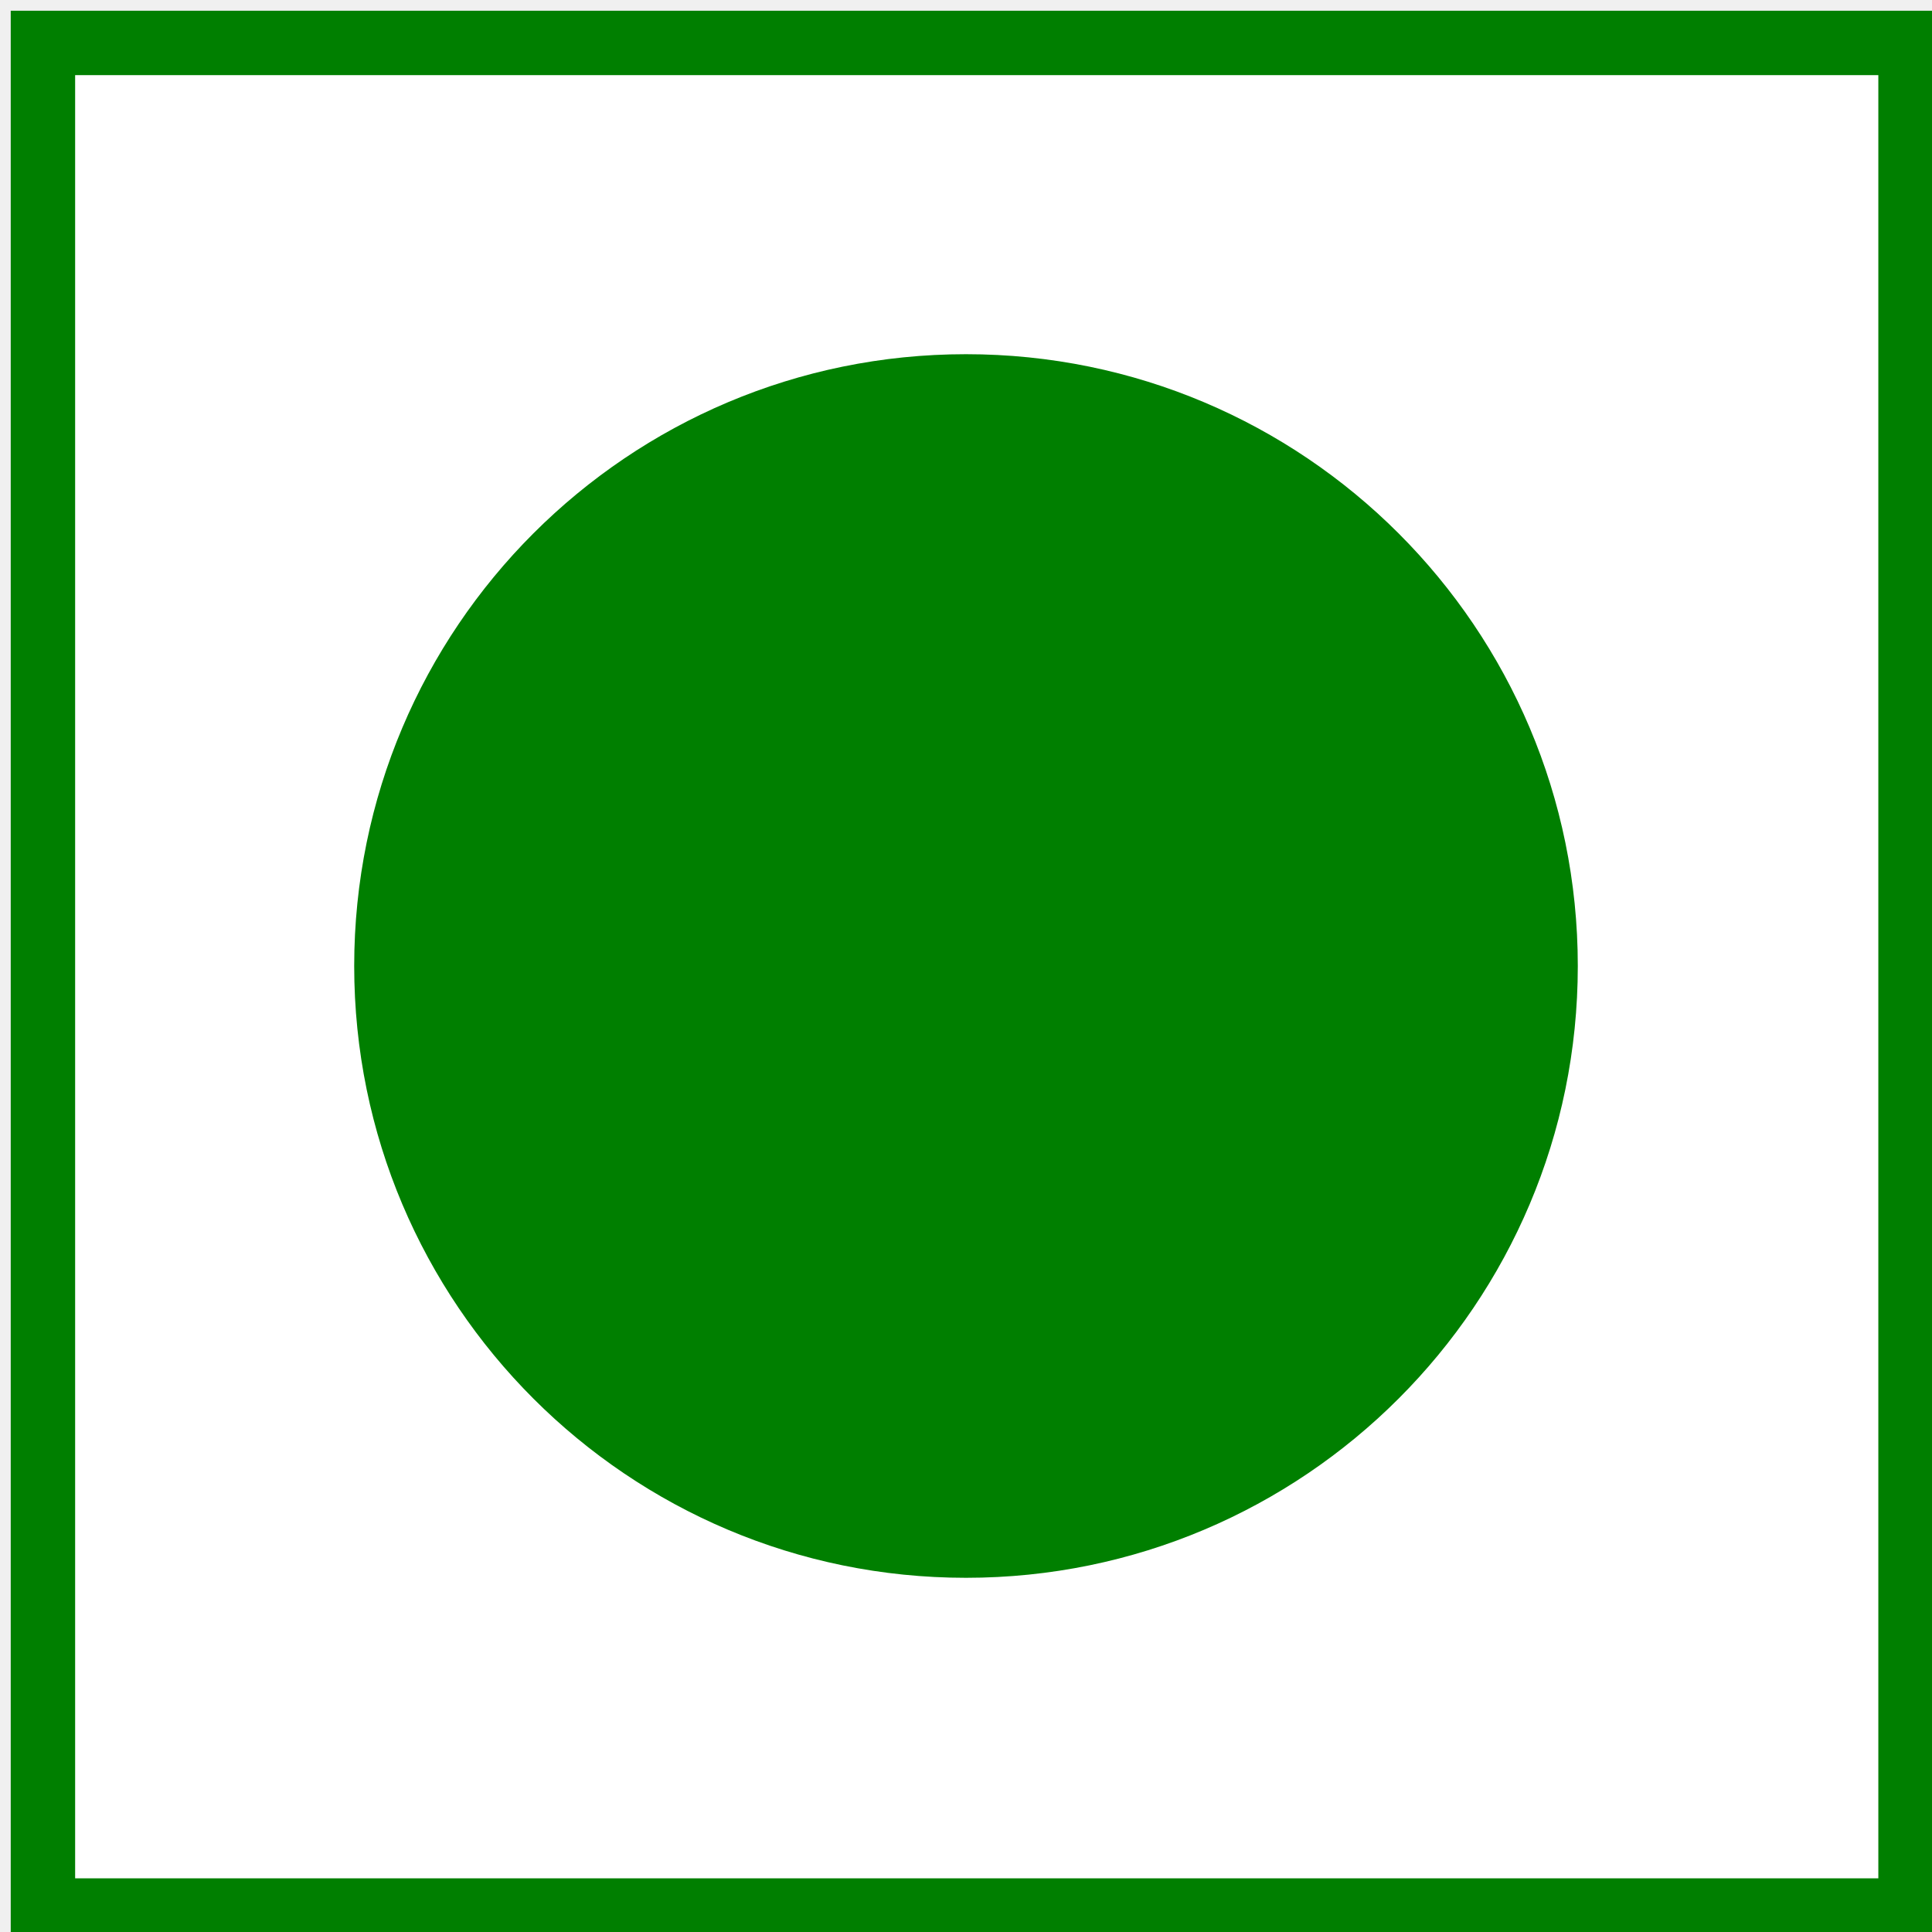
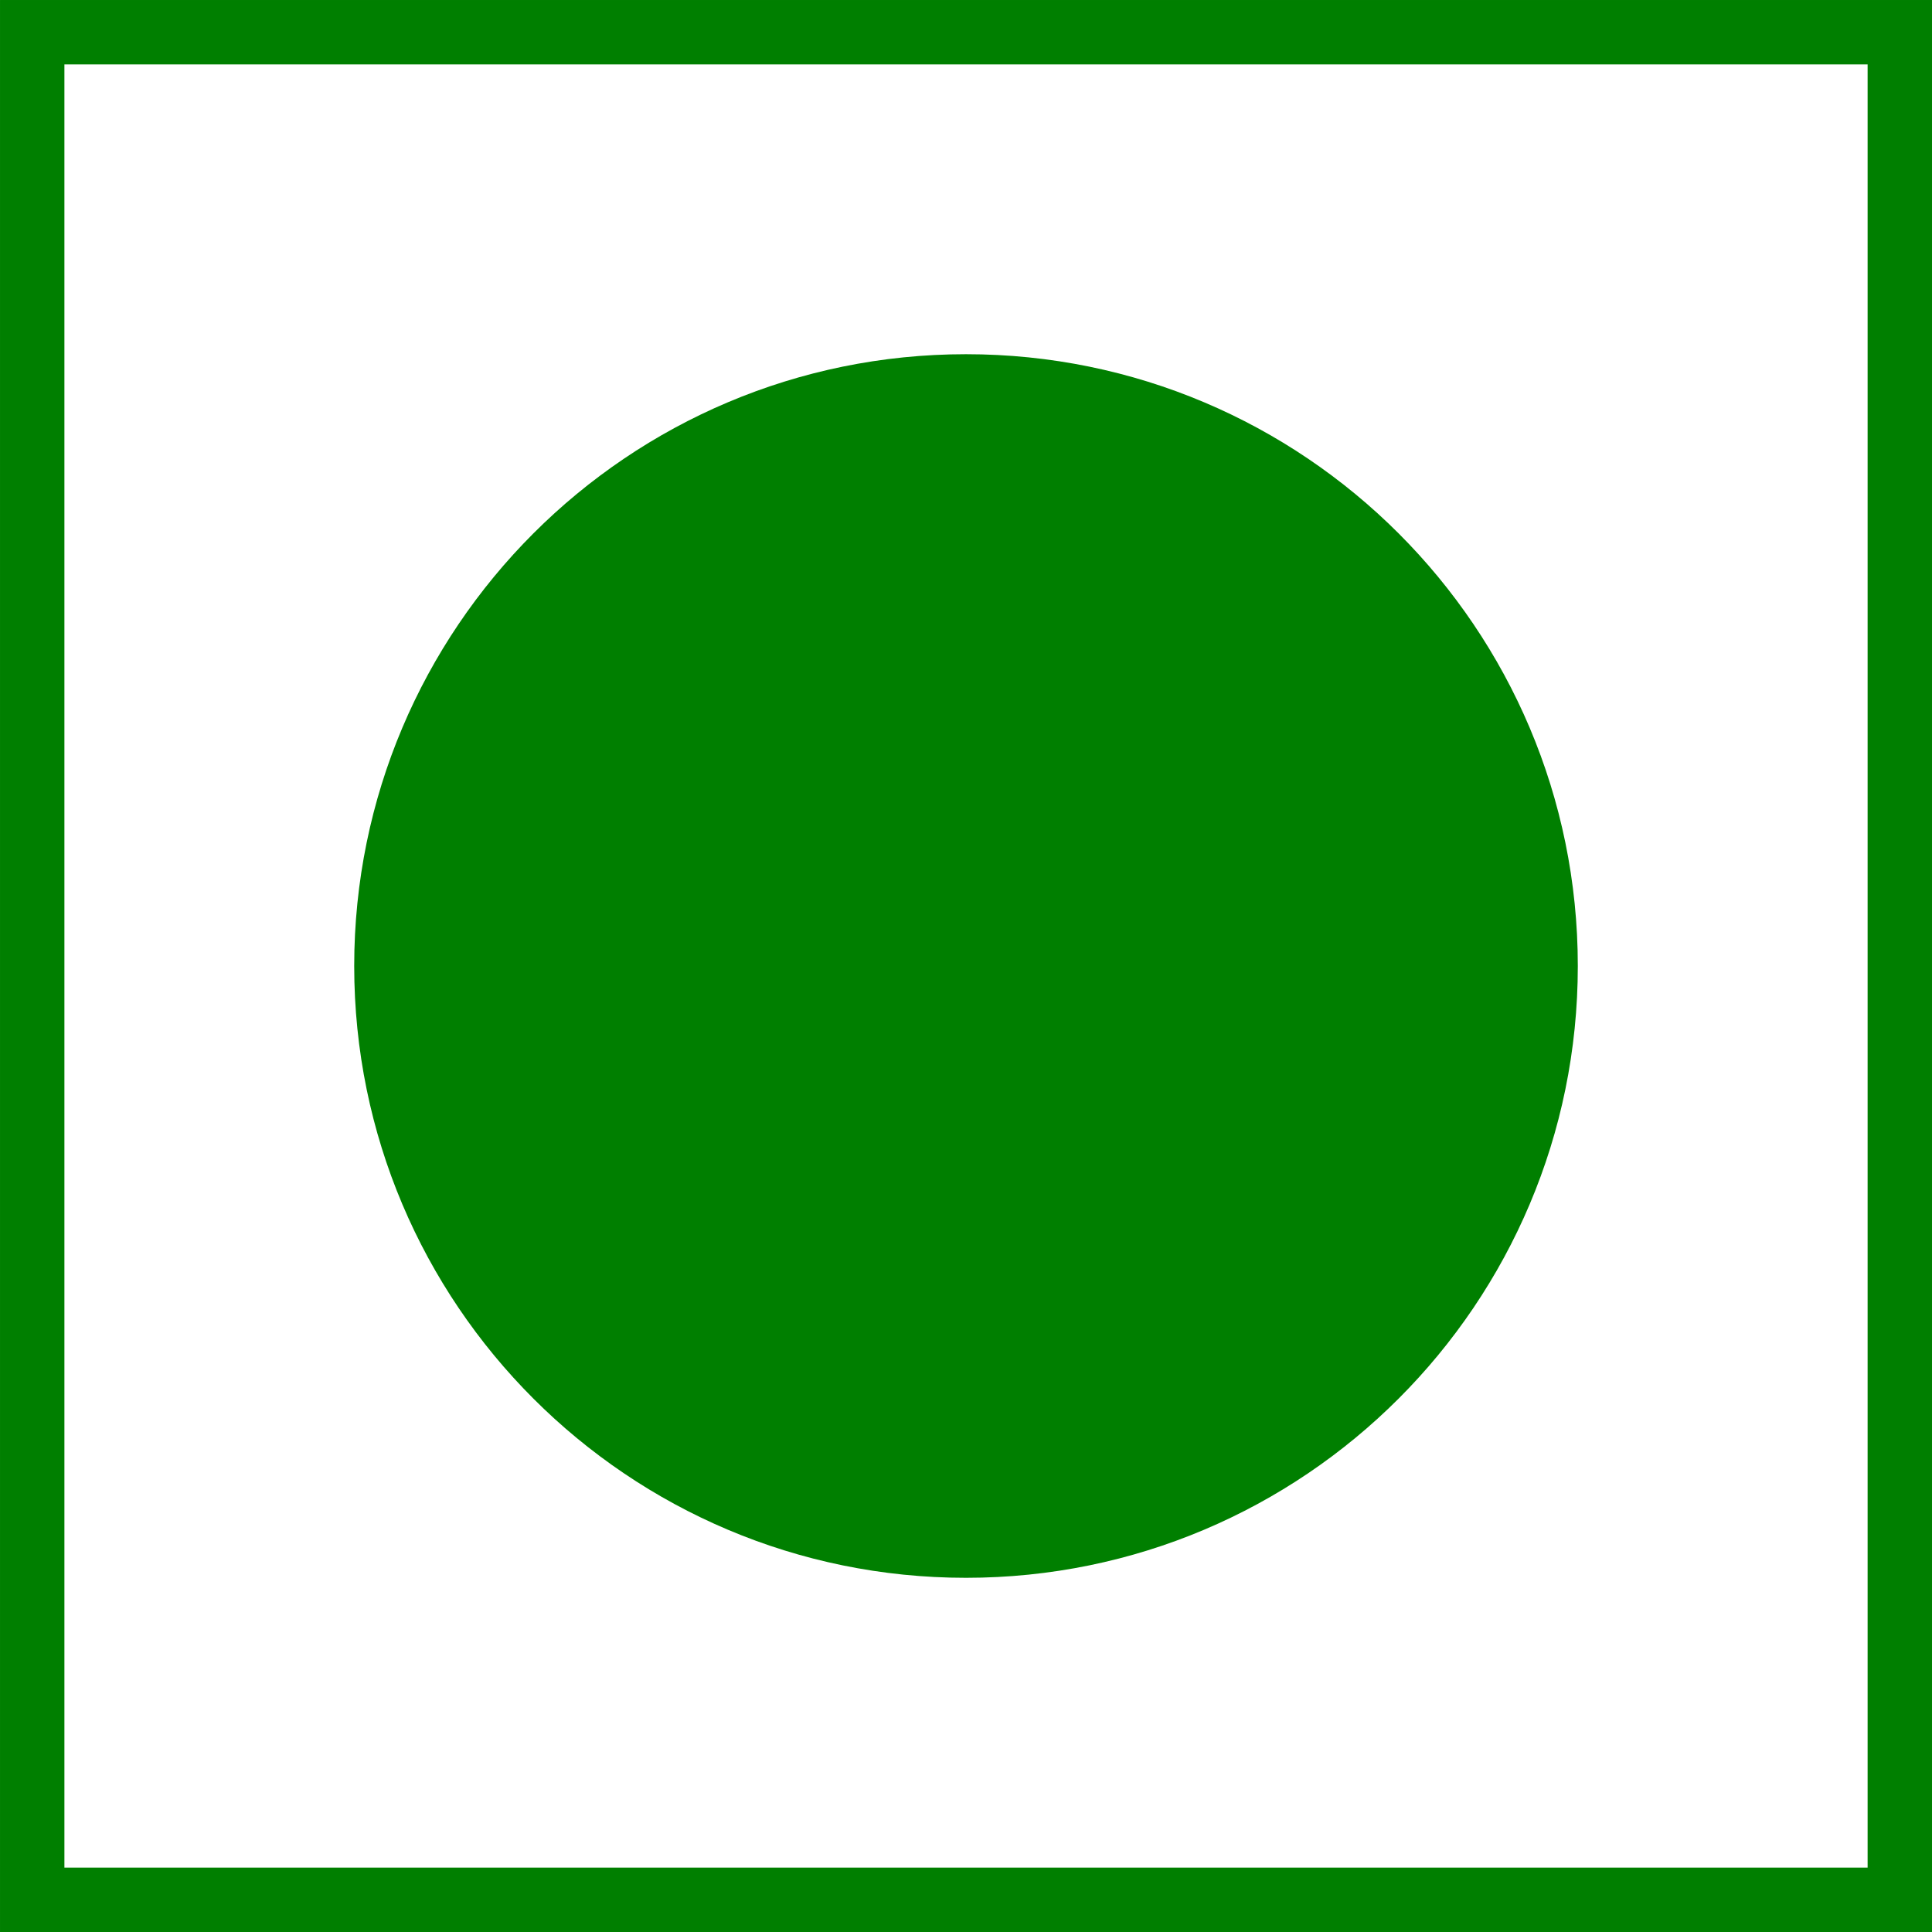
- <svg xmlns="http://www.w3.org/2000/svg" width="90" height="90">
-   <path d="M2 2h87v87H2V2z" fill="#FFF" />
-   <path d="M2 2h87v87H2V2z" stroke="#007F00" stroke-width="3" fill="none" />
-   <path d="M45 73.5c-15.74 0-28.5-12.76-28.5-28.5S29.26 16.5 45 16.5 73.5 29.26 73.5 45 60.74 73.5 45 73.5z" fill="#007F00" />
+ <svg xmlns="http://www.w3.org/2000/svg" width="90" height="90" version="1.1" id="svg4316">
+   <defs id="defs4320" />
+   <g id="g10447" transform="translate(-16.36956,74.43234)">
+     <path d="m 18.37,-72.432 h 87 v 87 H 18.37 Z" fill="#ffffff" id="path6270" />
+     <path d="m 61.37,-0.932 c -15.74,0 -28.5,-12.76 -28.5,-28.5 0,-15.74 12.76,-28.5 28.5,-28.5 15.74,0 28.5,12.76 28.5,28.5 0,15.74 -12.76,28.5 -28.5,28.5 z" fill="#823b25" id="path6274" style="fill:#007f00;fill-opacity:1" />
+     <path id="rect7183" style="fill:#007f00;fill-opacity:1;stroke:none;stroke-width:0.447;stroke-linecap:round;stroke-linejoin:round;paint-order:stroke fill markers" d="m 16.37,-74.432 v 90 h 90 v -90 z m 3,3 h 84 v 84 H 19.37 Z" />
+   </g>
</svg>
